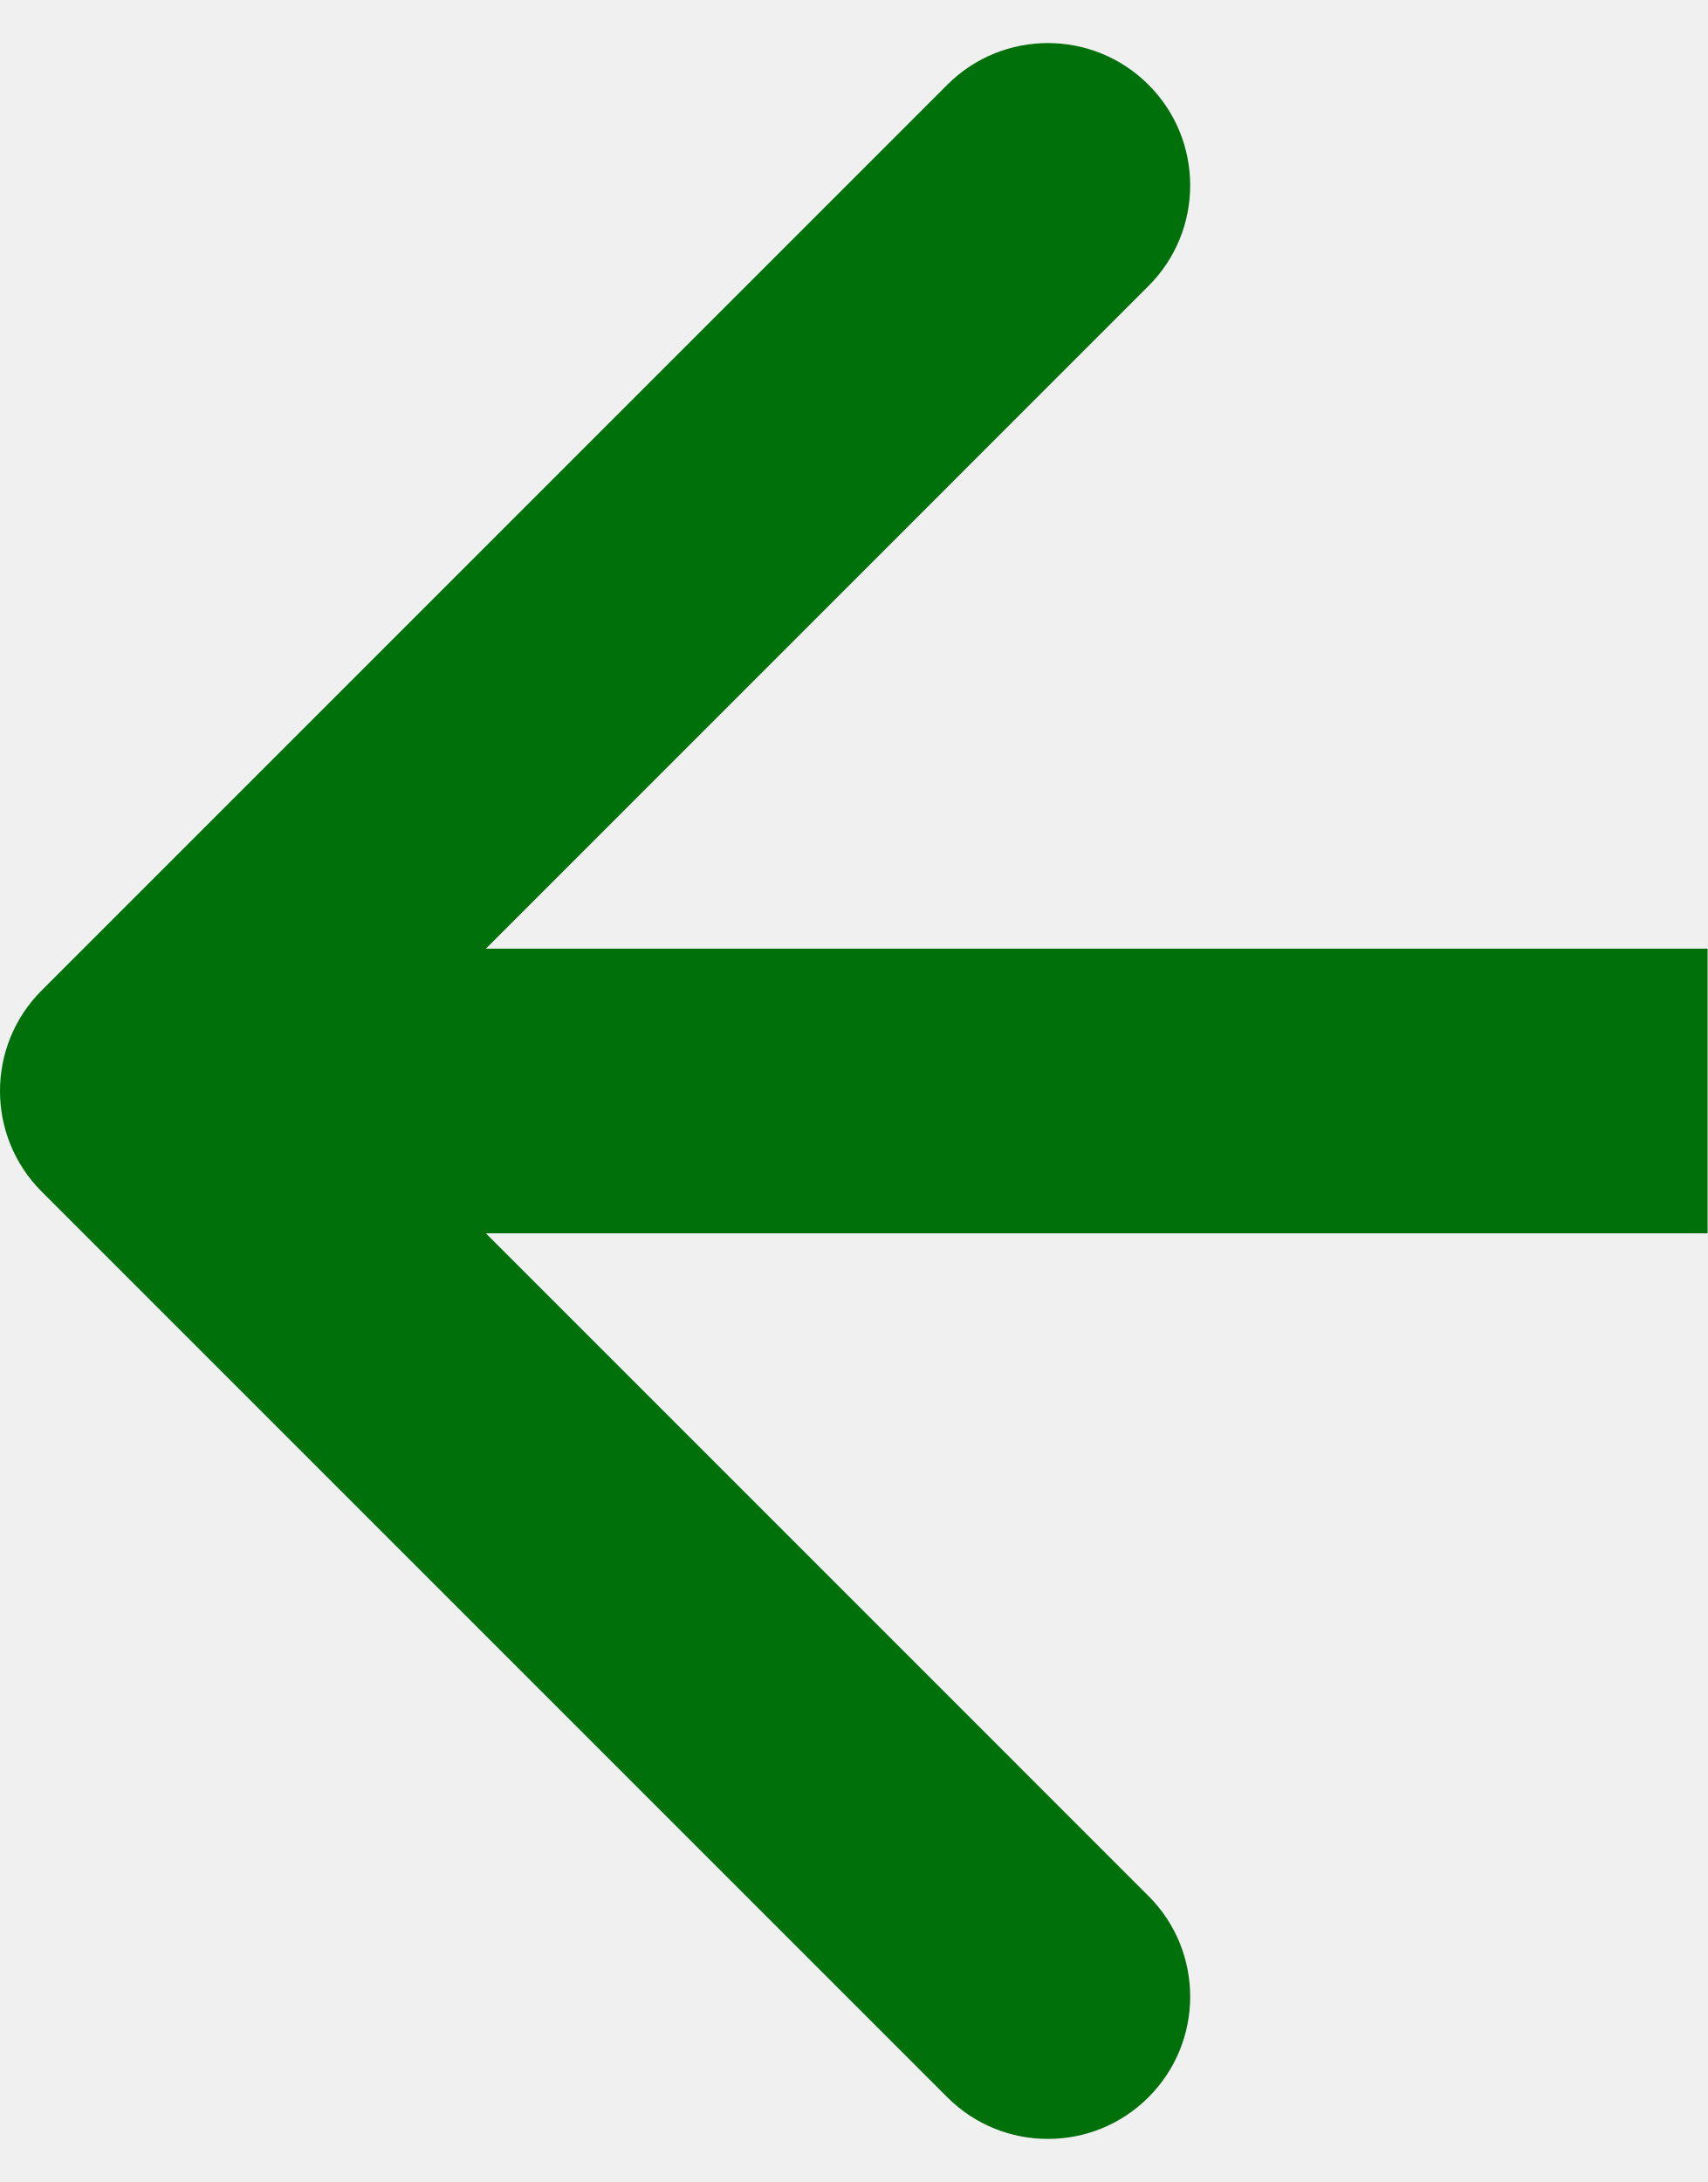
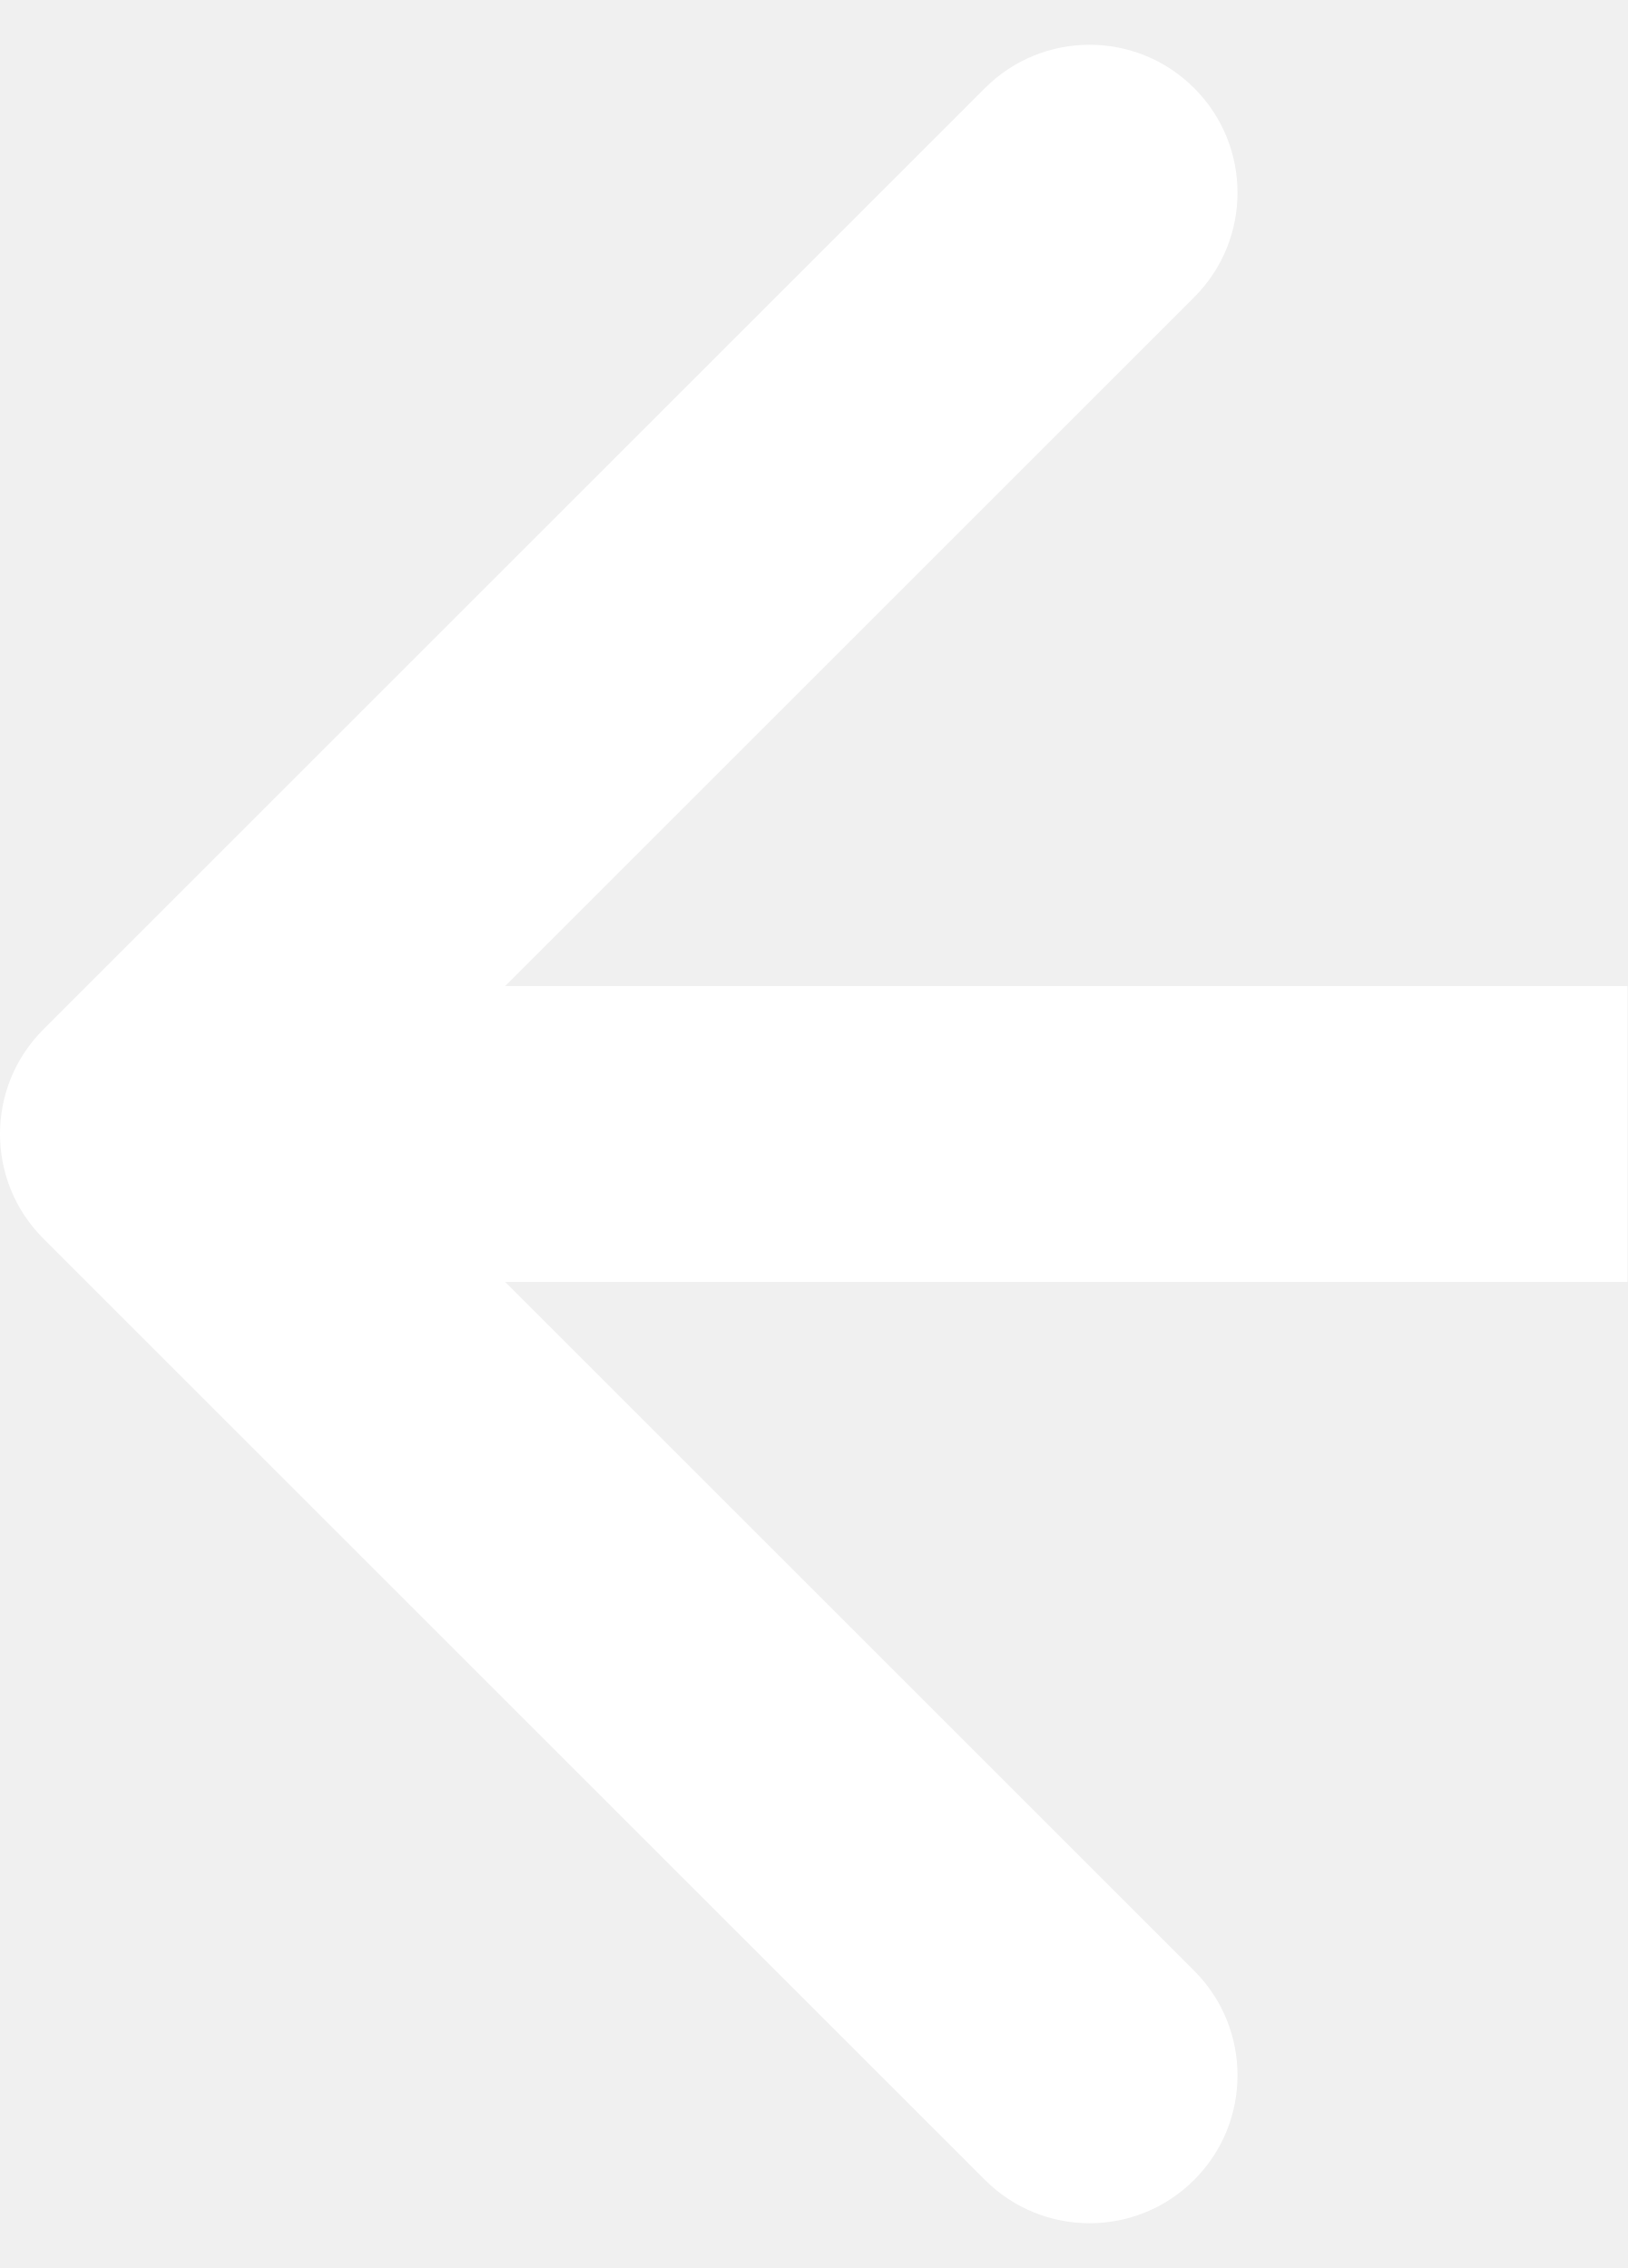
- <svg xmlns="http://www.w3.org/2000/svg" width="36" height="46" viewBox="0 0 36 46" fill="none">
-   <path d="M0.879 20.879C-0.293 22.05 -0.293 23.95 0.879 25.121L19.971 44.213C21.142 45.385 23.042 45.385 24.213 44.213C25.385 43.042 25.385 41.142 24.213 39.971L7.243 23L24.213 6.029C25.385 4.858 25.385 2.958 24.213 1.787C23.042 0.615 21.142 0.615 19.971 1.787L0.879 20.879ZM36 20L3 20L3 26L36 26L36 20Z" fill="#00700B" />
+ <svg xmlns="http://www.w3.org/2000/svg" width="33" height="46" viewBox="0 0 33 46" fill="none">
+   <path d="M0.879 20.879C-0.293 22.05 -0.293 23.95 0.879 25.121L19.971 44.213C21.142 45.385 23.042 45.385 24.213 44.213C25.385 43.042 25.385 41.142 24.213 39.971L7.243 23L24.213 6.029C25.385 4.858 25.385 2.958 24.213 1.787C23.042 0.615 21.142 0.615 19.971 1.787L0.879 20.879ZM33 20L3 20L3 26L33 26L33 20Z" fill="white" />
</svg>
